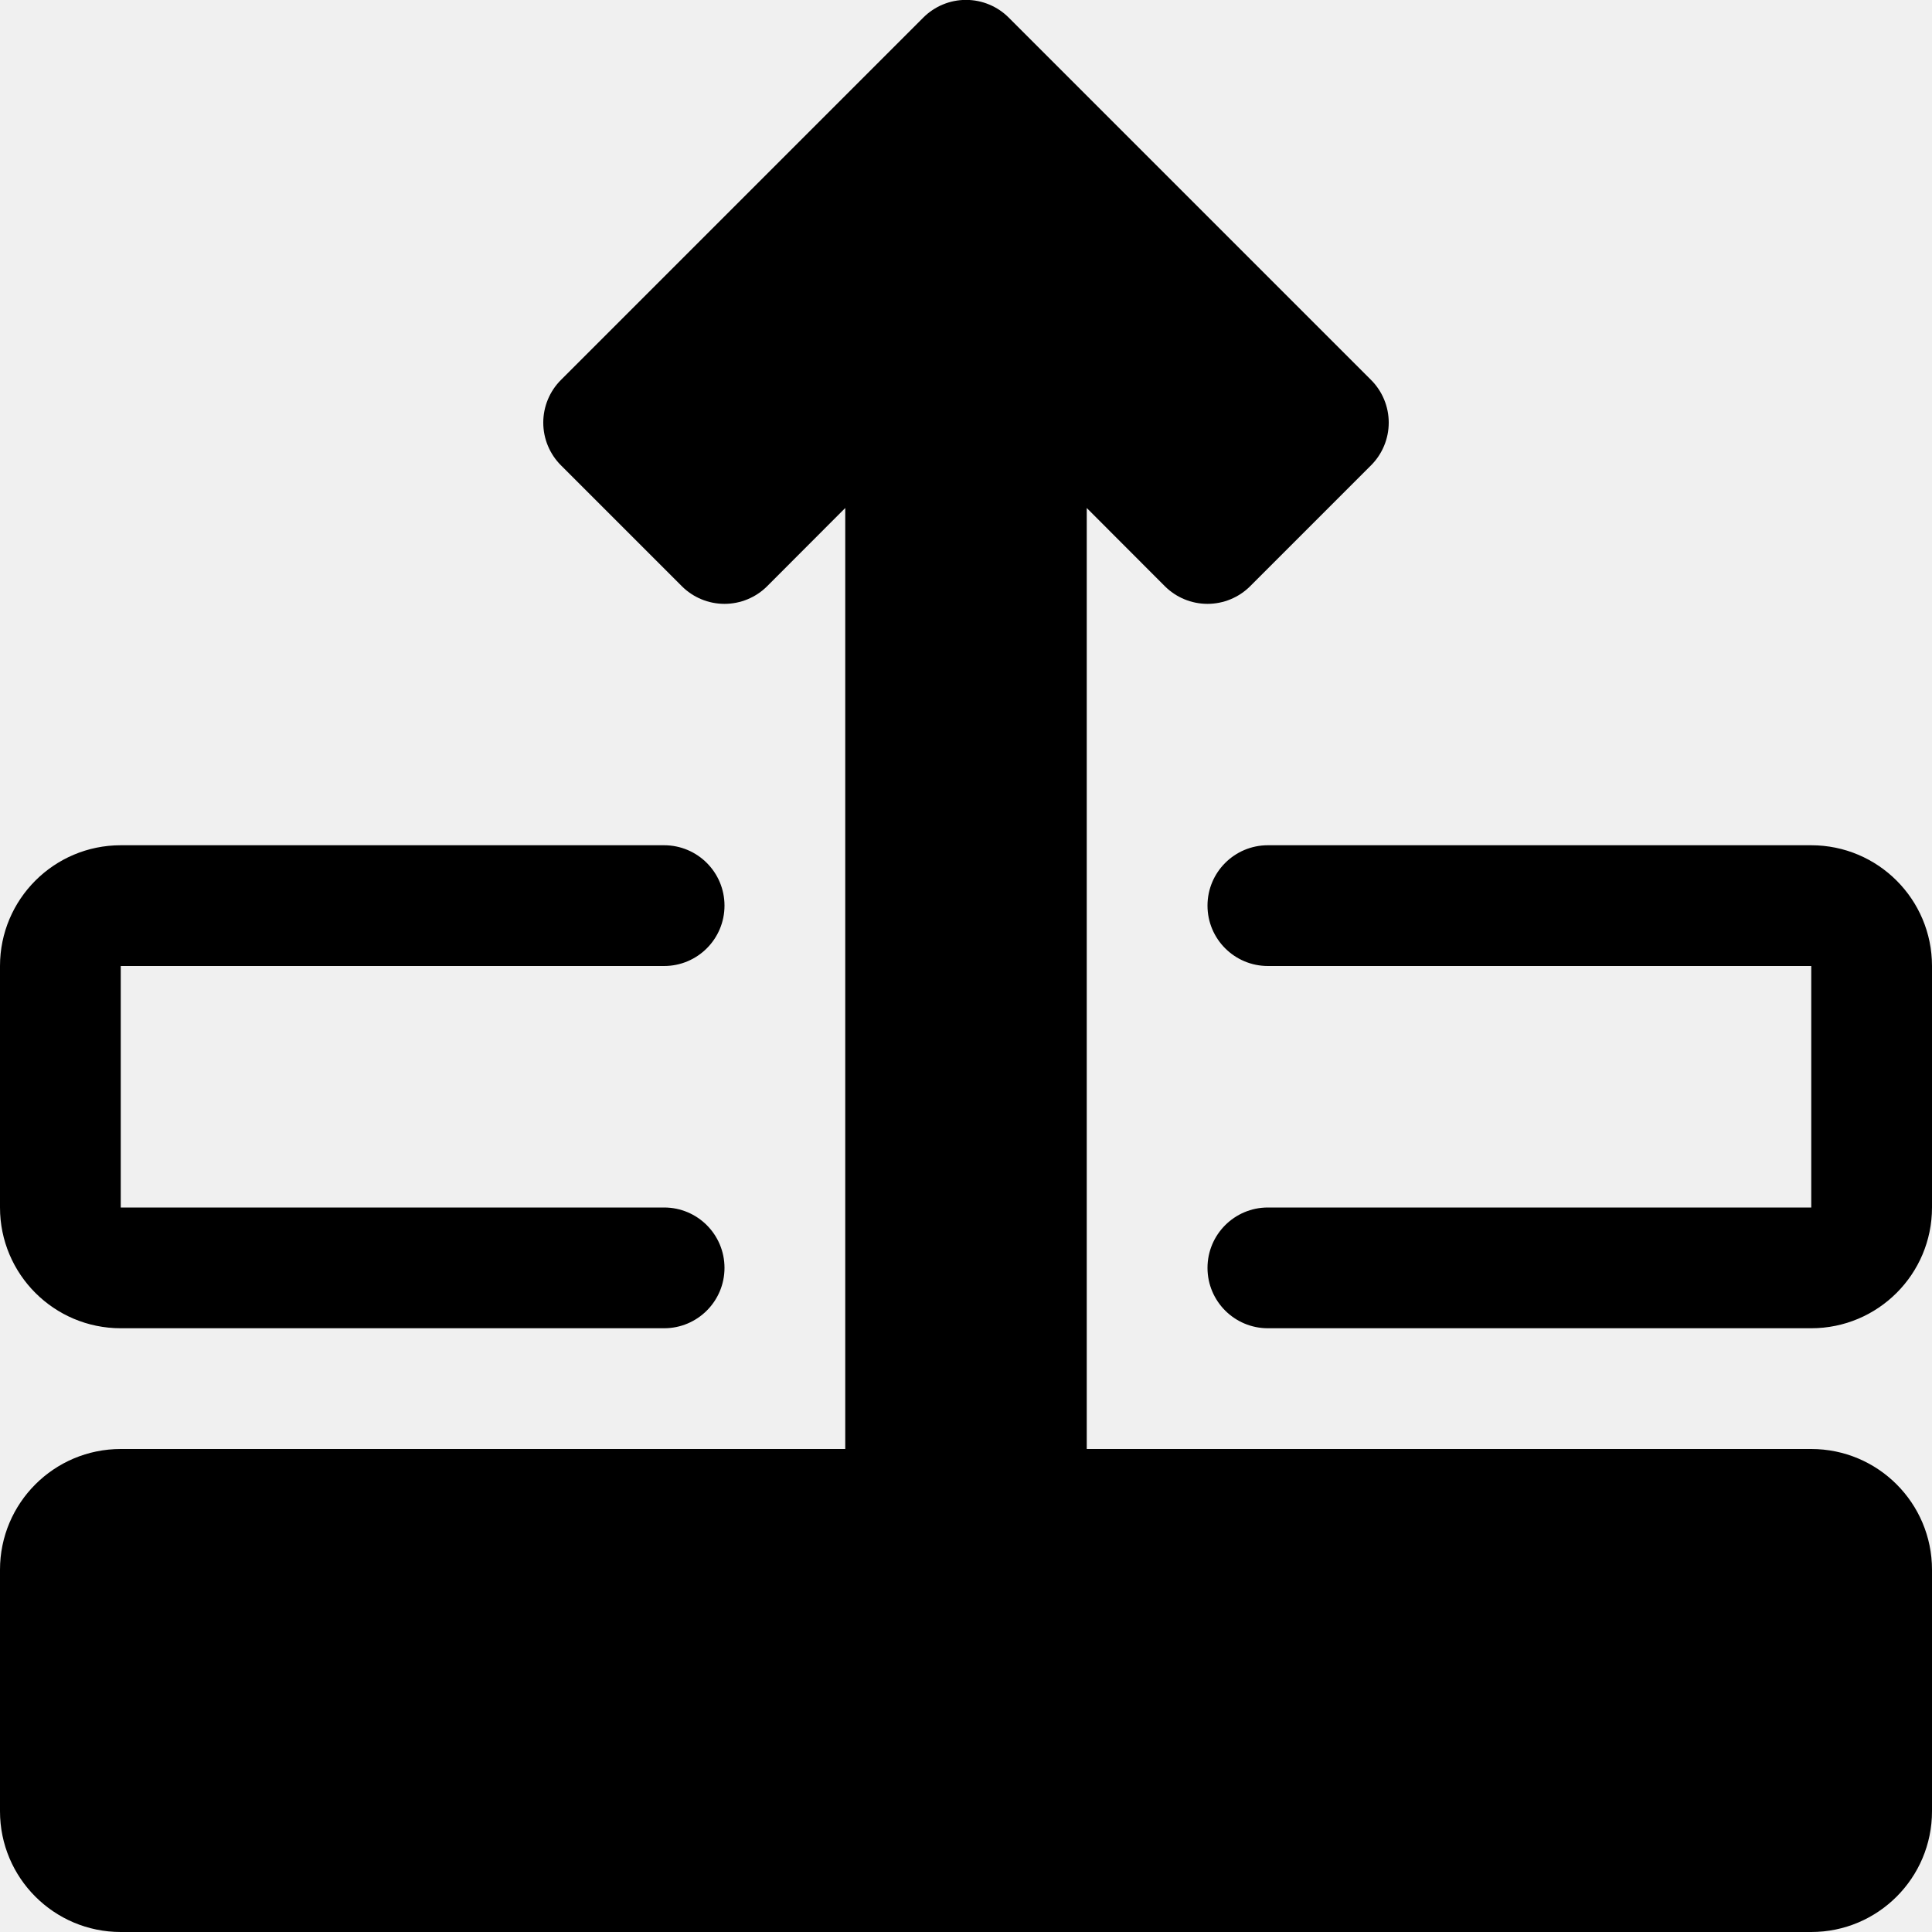
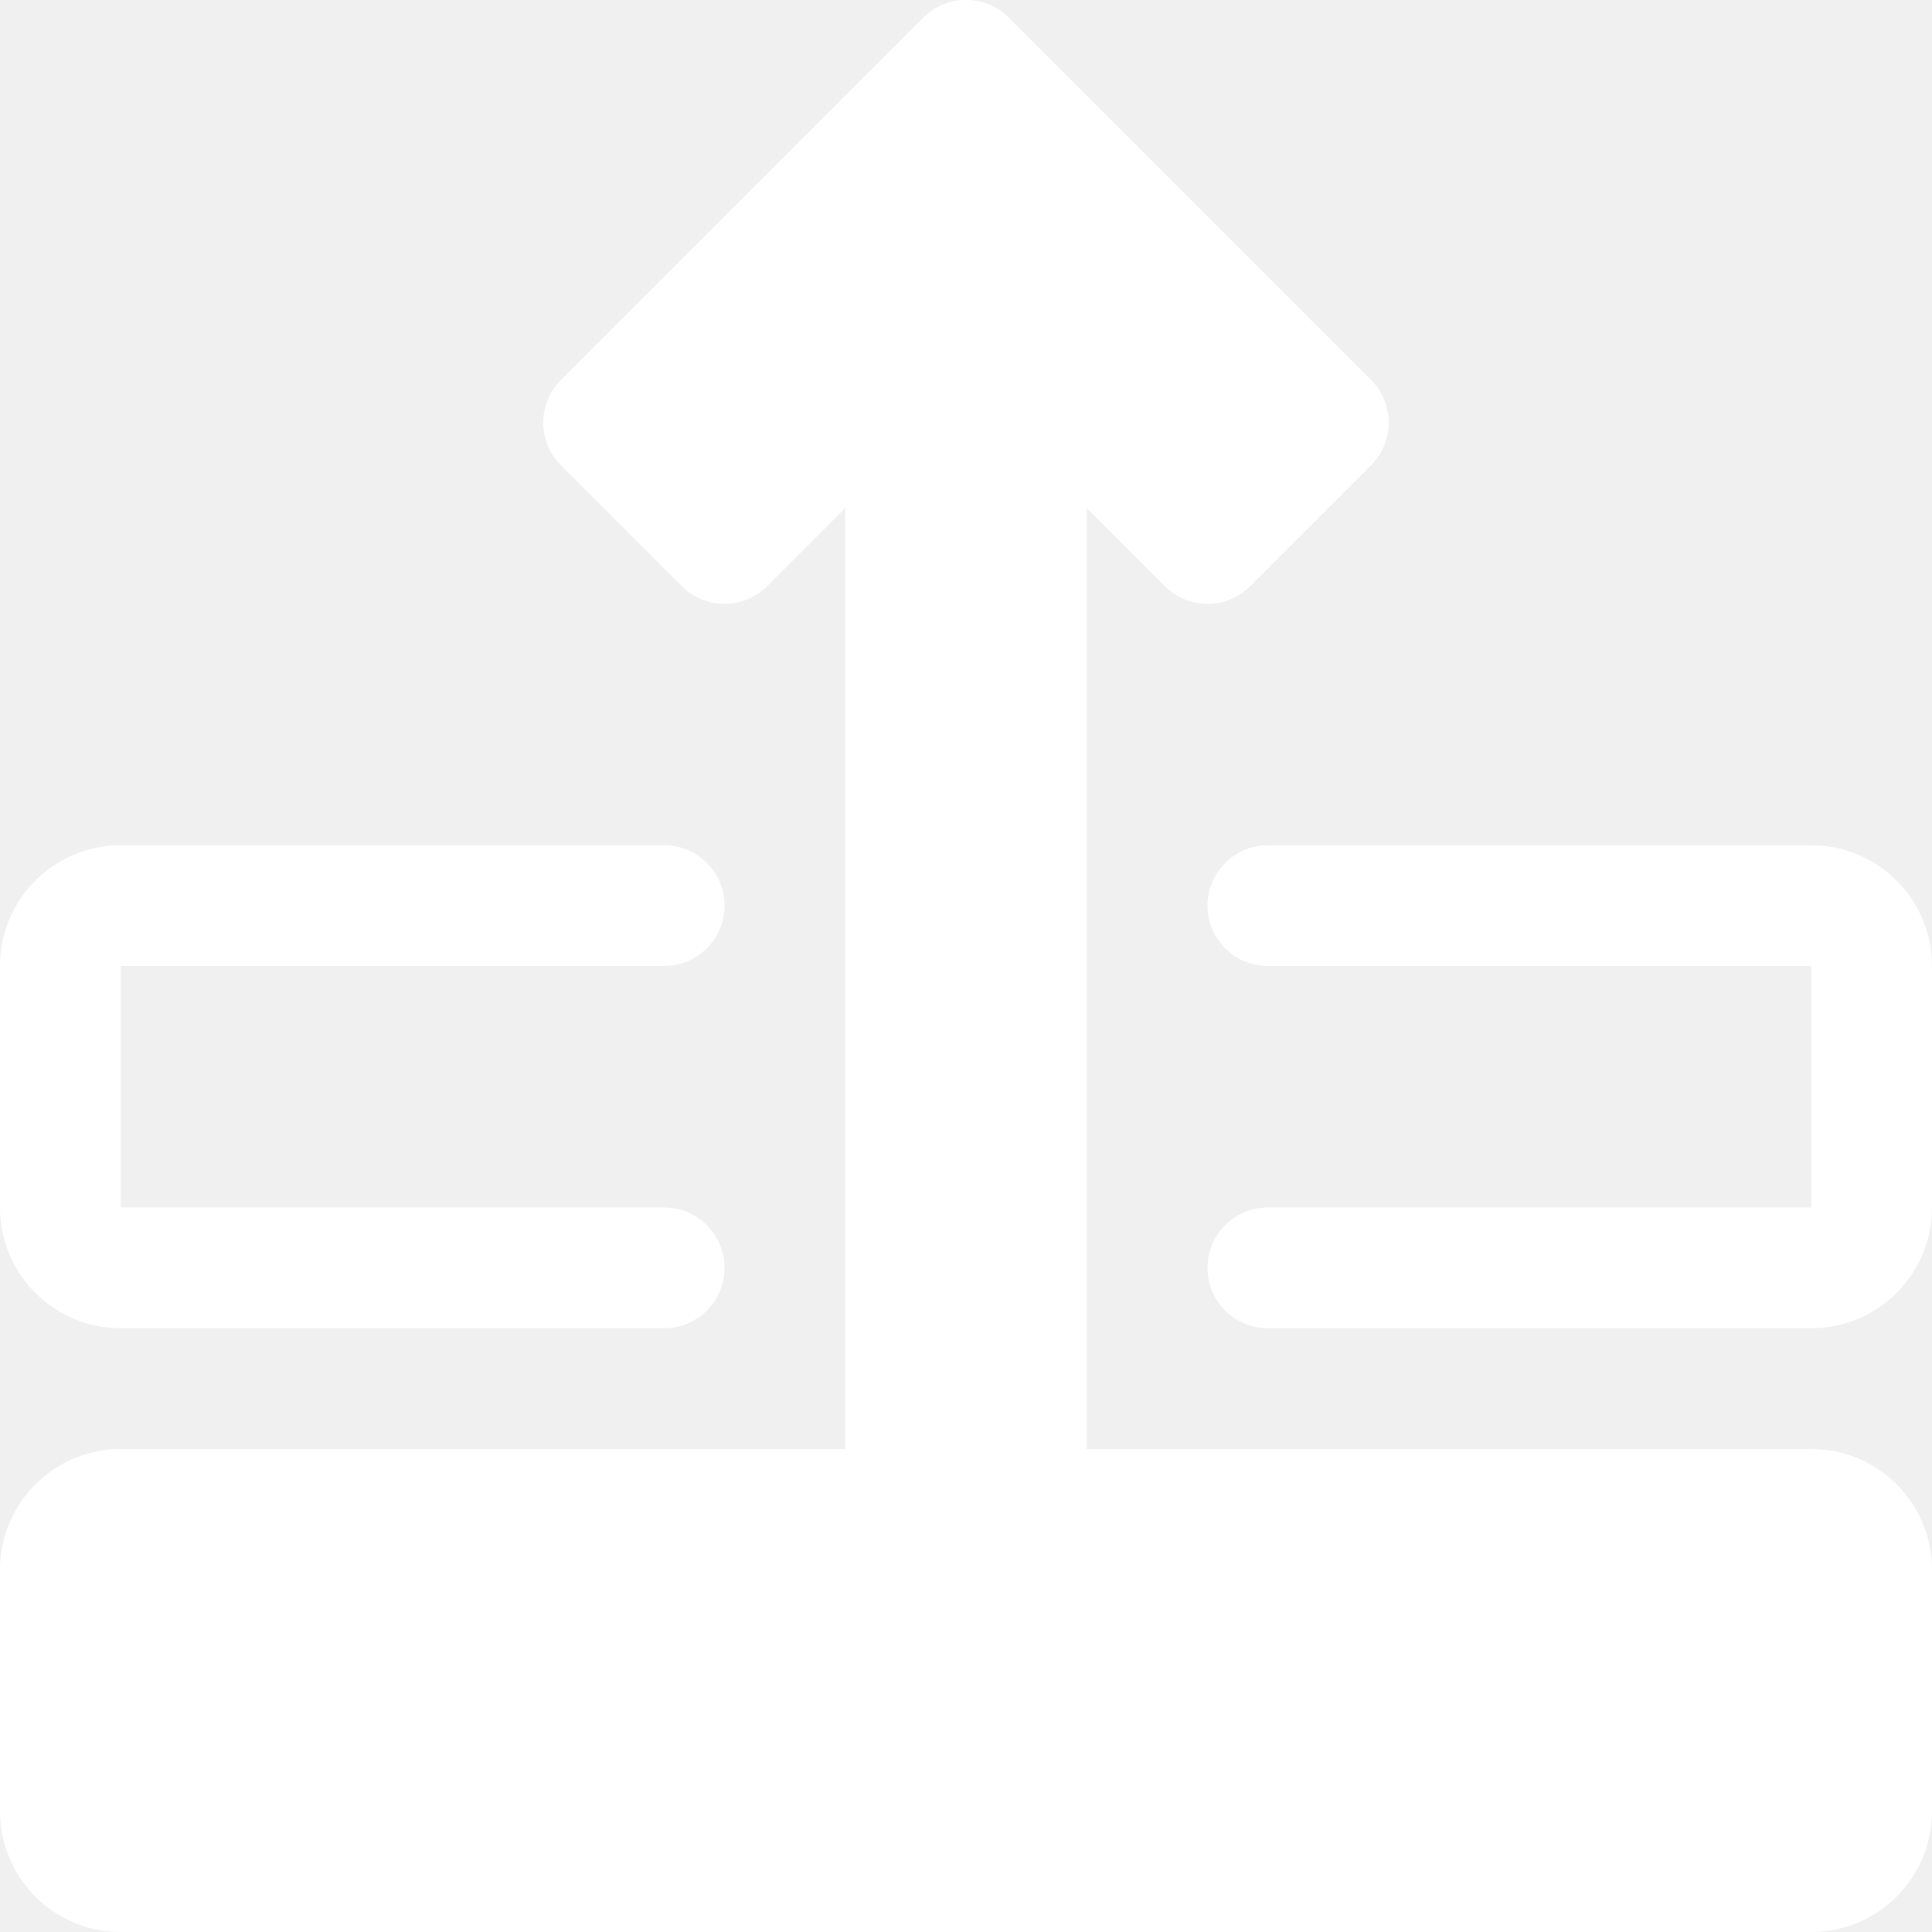
- <svg xmlns="http://www.w3.org/2000/svg" width="16" height="16" fill="currentColor" class="bi bi-layer-forward" viewBox="0 0 16 16">
+ <svg xmlns="http://www.w3.org/2000/svg" width="64" height="64" fill="white" class="bi bi-layer-forward" viewBox="0 0 16 16">
  <path d="M8.354.146a.5.5 0 0 0-.708 0l-3 3a.5.5 0 0 0 0 .708l1 1a.5.5 0 0 0 .708 0L7 4.207V12H1a1 1 0 0 0-1 1v2a1 1 0 0 0 1 1h14a1 1 0 0 0 1-1v-2a1 1 0 0 0-1-1H9V4.207l.646.647a.5.5 0 0 0 .708 0l1-1a.5.5 0 0 0 0-.708l-3-3z" />
  <path d="M1 7a1 1 0 0 0-1 1v2a1 1 0 0 0 1 1h4.5a.5.5 0 0 0 0-1H1V8h4.5a.5.5 0 0 0 0-1H1zm9.5 0a.5.5 0 0 0 0 1H15v2h-4.5a.5.5 0 0 0 0 1H15a1 1 0 0 0 1-1V8a1 1 0 0 0-1-1h-4.5z" />
</svg>
